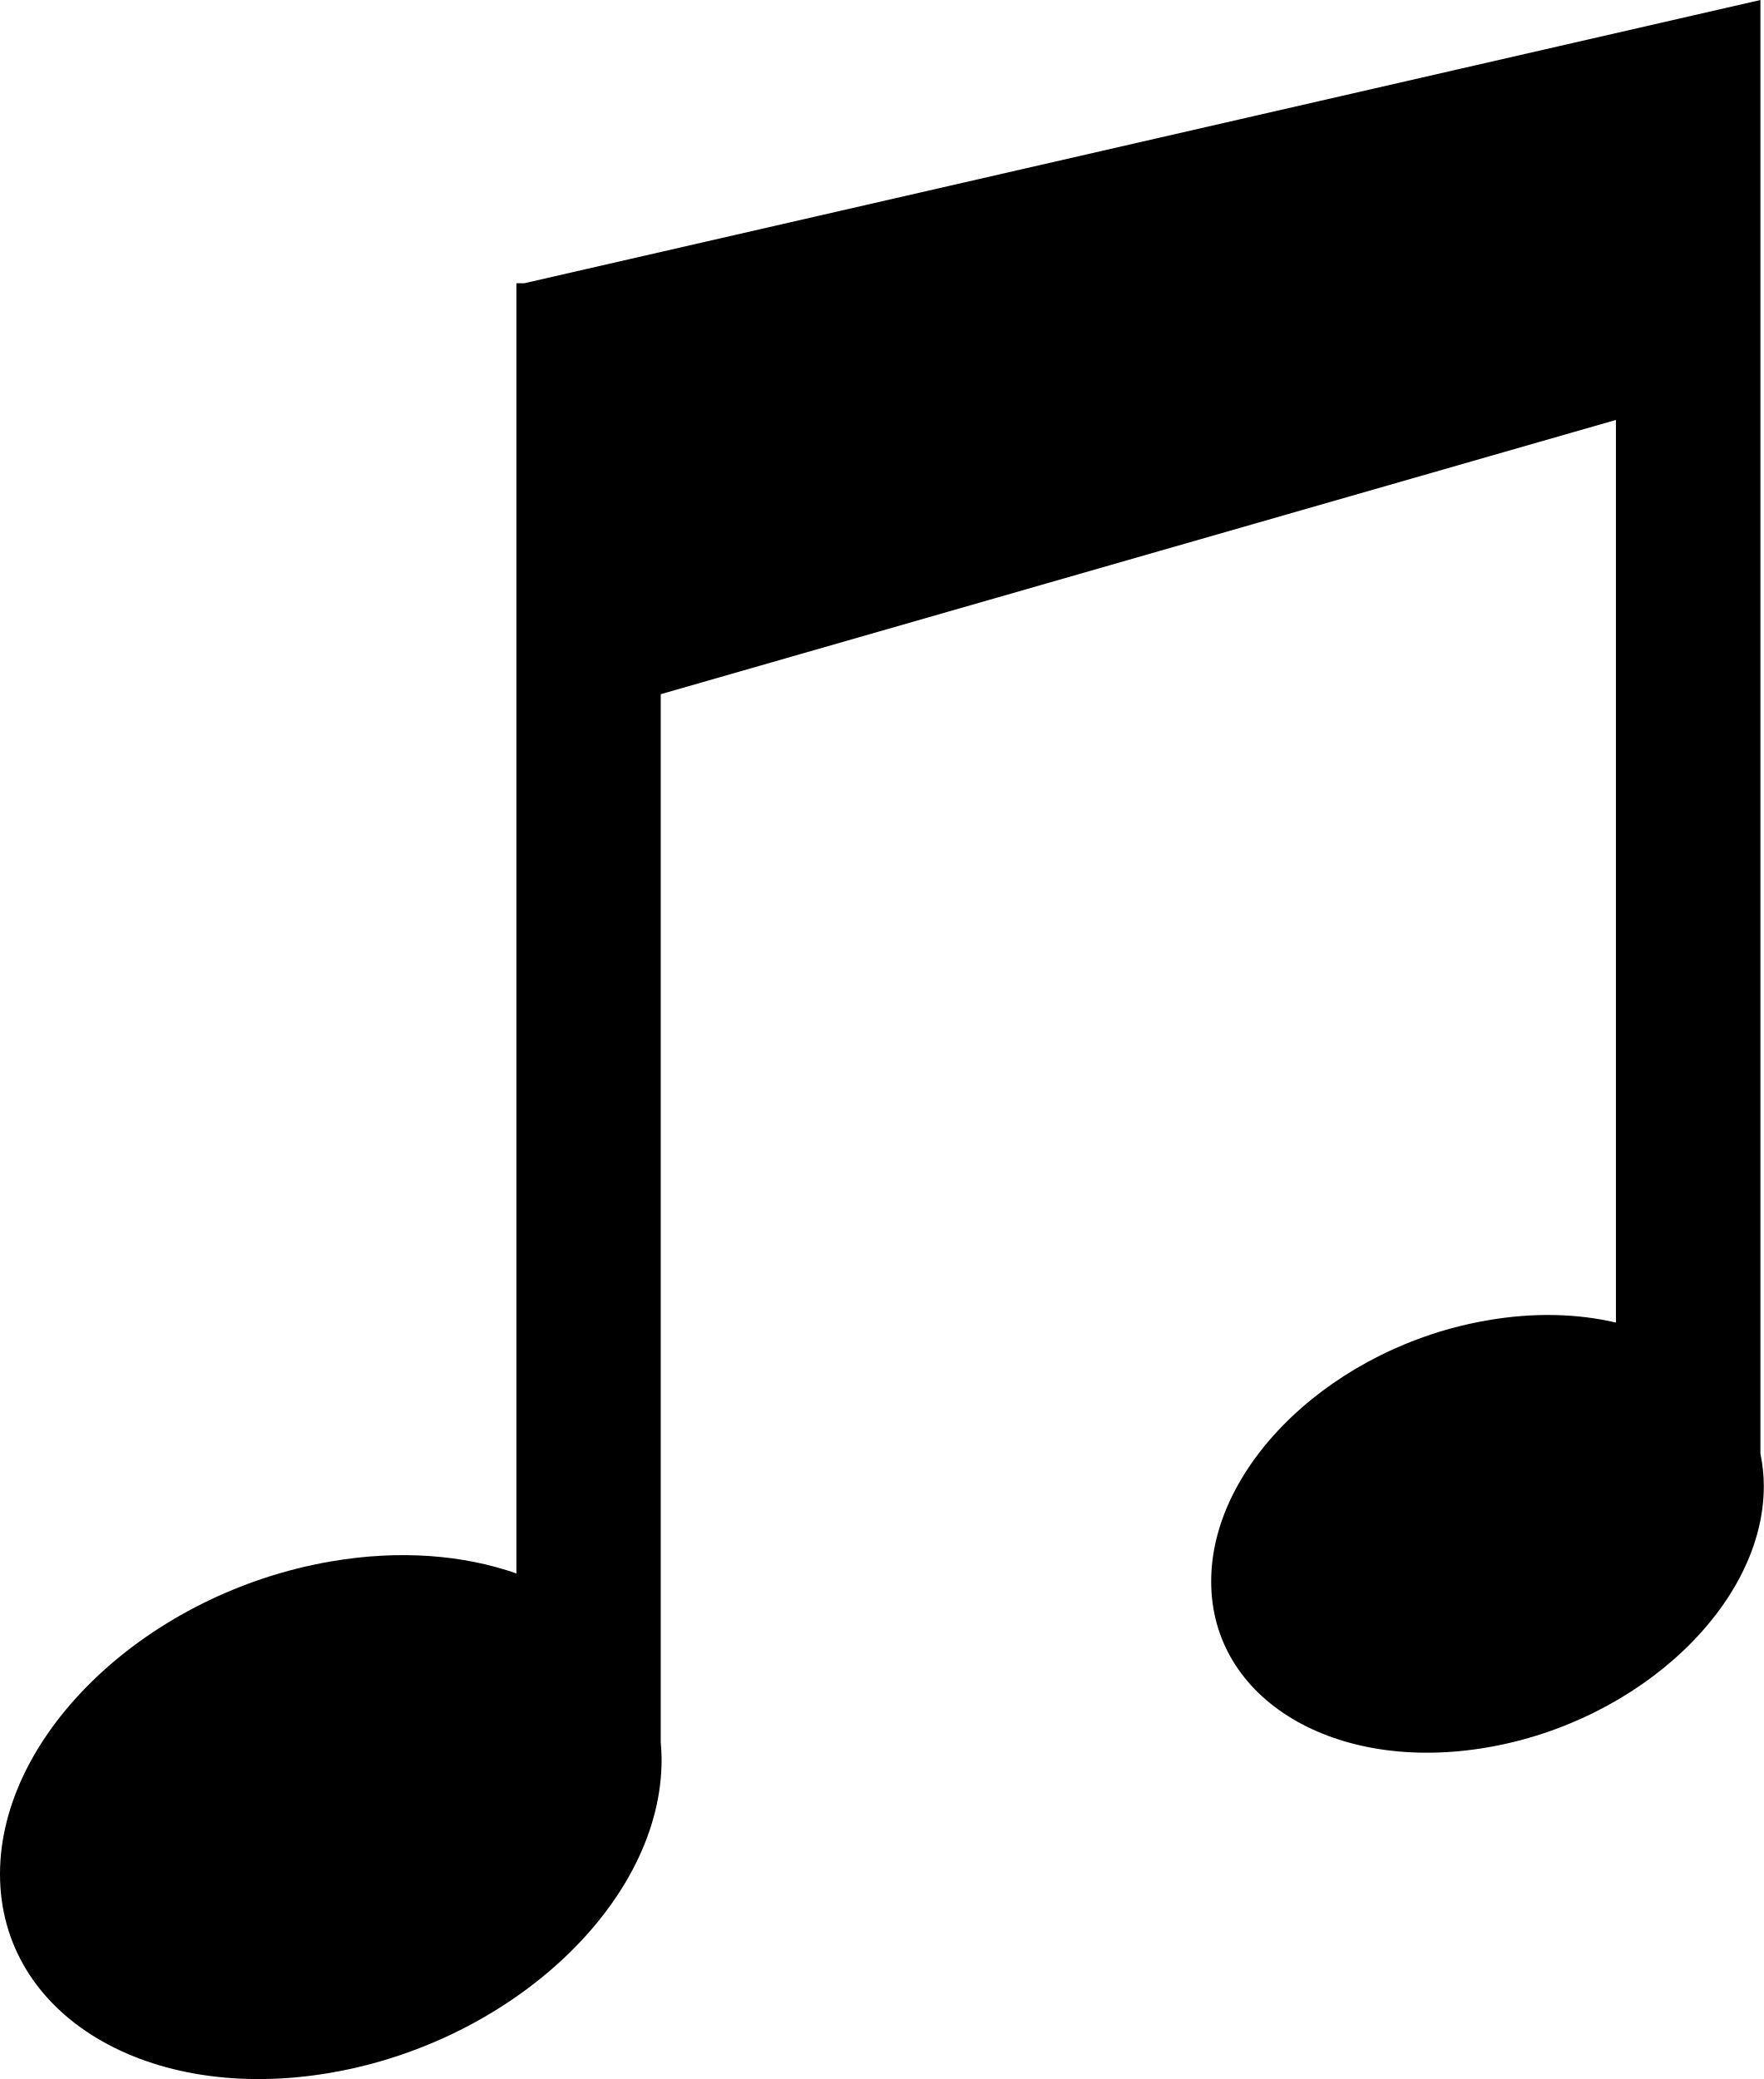
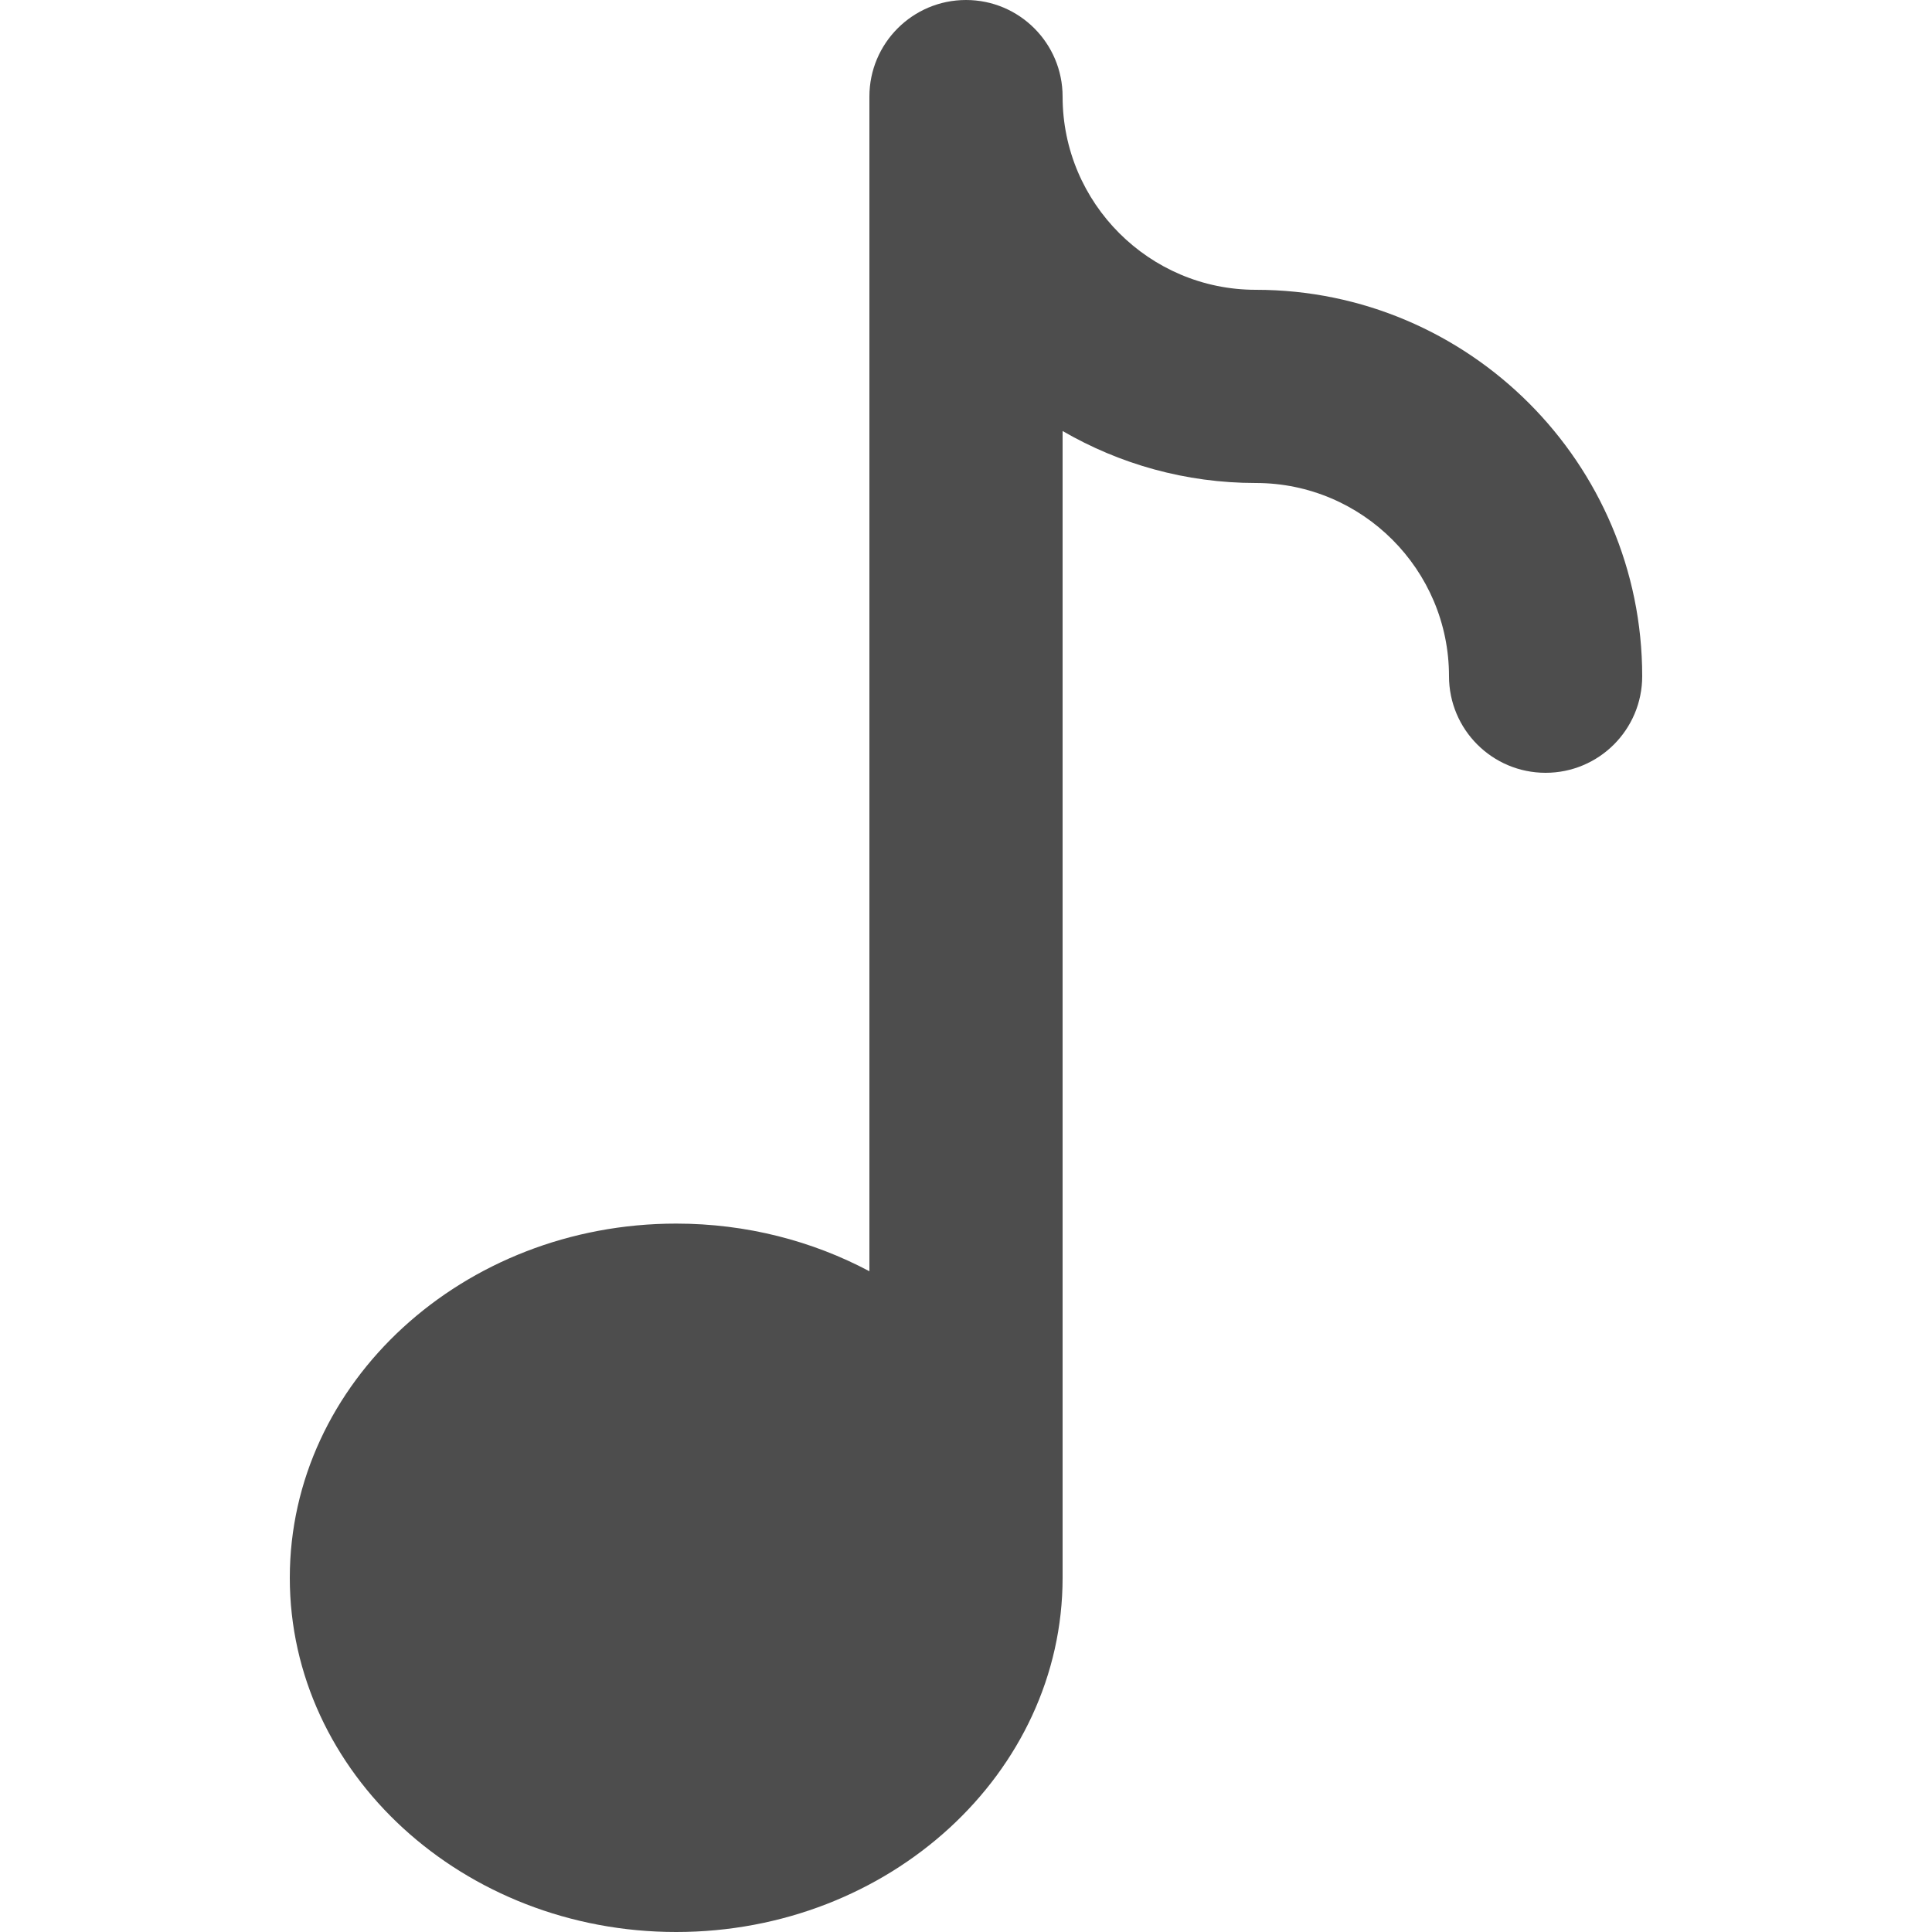
- <svg xmlns="http://www.w3.org/2000/svg" version="1.1" id="Layer_1" x="0px" y="0px" viewBox="0 0 104.23 122.88" style="enable-background:new 0 0 104.23 122.88" xml:space="preserve">
-   <style type="text/css">.st0{fill-rule:evenodd;clip-rule:evenodd;}</style>
-   <g>
-     <path class="st0" d="M87.9,78.04c2.74-0.48,5.33-0.4,7.6,0.13V24.82L39.05,41.03v61.95c0.03,0.34,0.05,0.69,0.05,1.03 c0,0,0,0.01,0,0.01c0,8.34-8.75,16.62-19.55,18.49C8.76,124.37,0,119.12,0,110.77c0-8.34,8.76-16.62,19.55-18.48 c4.06-0.7,7.84-0.39,10.97,0.71l0-76.26h0.47L104.04,0v85.92c0.13,0.63,0.2,1.27,0.2,1.91c0,0,0,0,0,0.01 c0,6.97-7.32,13.89-16.33,15.44c-9.02,1.56-16.33-2.83-16.33-9.8C71.57,86.51,78.88,79.59,87.9,78.04L87.9,78.04L87.9,78.04z" />
-   </g>
+ <svg xmlns="http://www.w3.org/2000/svg" version="1.1" id="Layer_1" x="0px" y="0px" viewBox="0 0 512 512" style="enable-background:new 0 0 512 512;" xml:space="preserve">
+   <defs id="defs39" />
+   <path style="fill:#4d4d4d;fill-opacity:1" d="M332.8,76.8c-28.232,0-51.2-22.968-51.2-51.2C281.6,11.462,270.138,0,256,0  c-14.138,0-25.6,11.462-25.6,25.6v311.294c-15.075-8.015-32.555-12.628-51.2-12.628c-56.463,0-102.4,42.109-102.4,93.867  S122.737,512,179.2,512s102.4-42.109,102.4-93.867v-303.91C296.675,122.967,314.155,128,332.8,128c28.232,0,51.2,22.968,51.2,51.2  c0,14.138,11.462,25.6,25.6,25.6s25.6-11.462,25.6-25.6C435.2,122.737,389.263,76.8,332.8,76.8z" id="path2" />
+   <g id="g6">
+ </g>
+   <g id="g8">
+ </g>
+   <g id="g10">
+ </g>
+   <g id="g12">
+ </g>
+   <g id="g14">
+ </g>
+   <g id="g16">
+ </g>
+   <g id="g18">
+ </g>
+   <g id="g20">
+ </g>
+   <g id="g22">
+ </g>
+   <g id="g24">
+ </g>
+   <g id="g26">
+ </g>
+   <g id="g28">
+ </g>
+   <g id="g30">
+ </g>
+   <g id="g32">
+ </g>
+   <g id="g34">
+ </g>
</svg>
